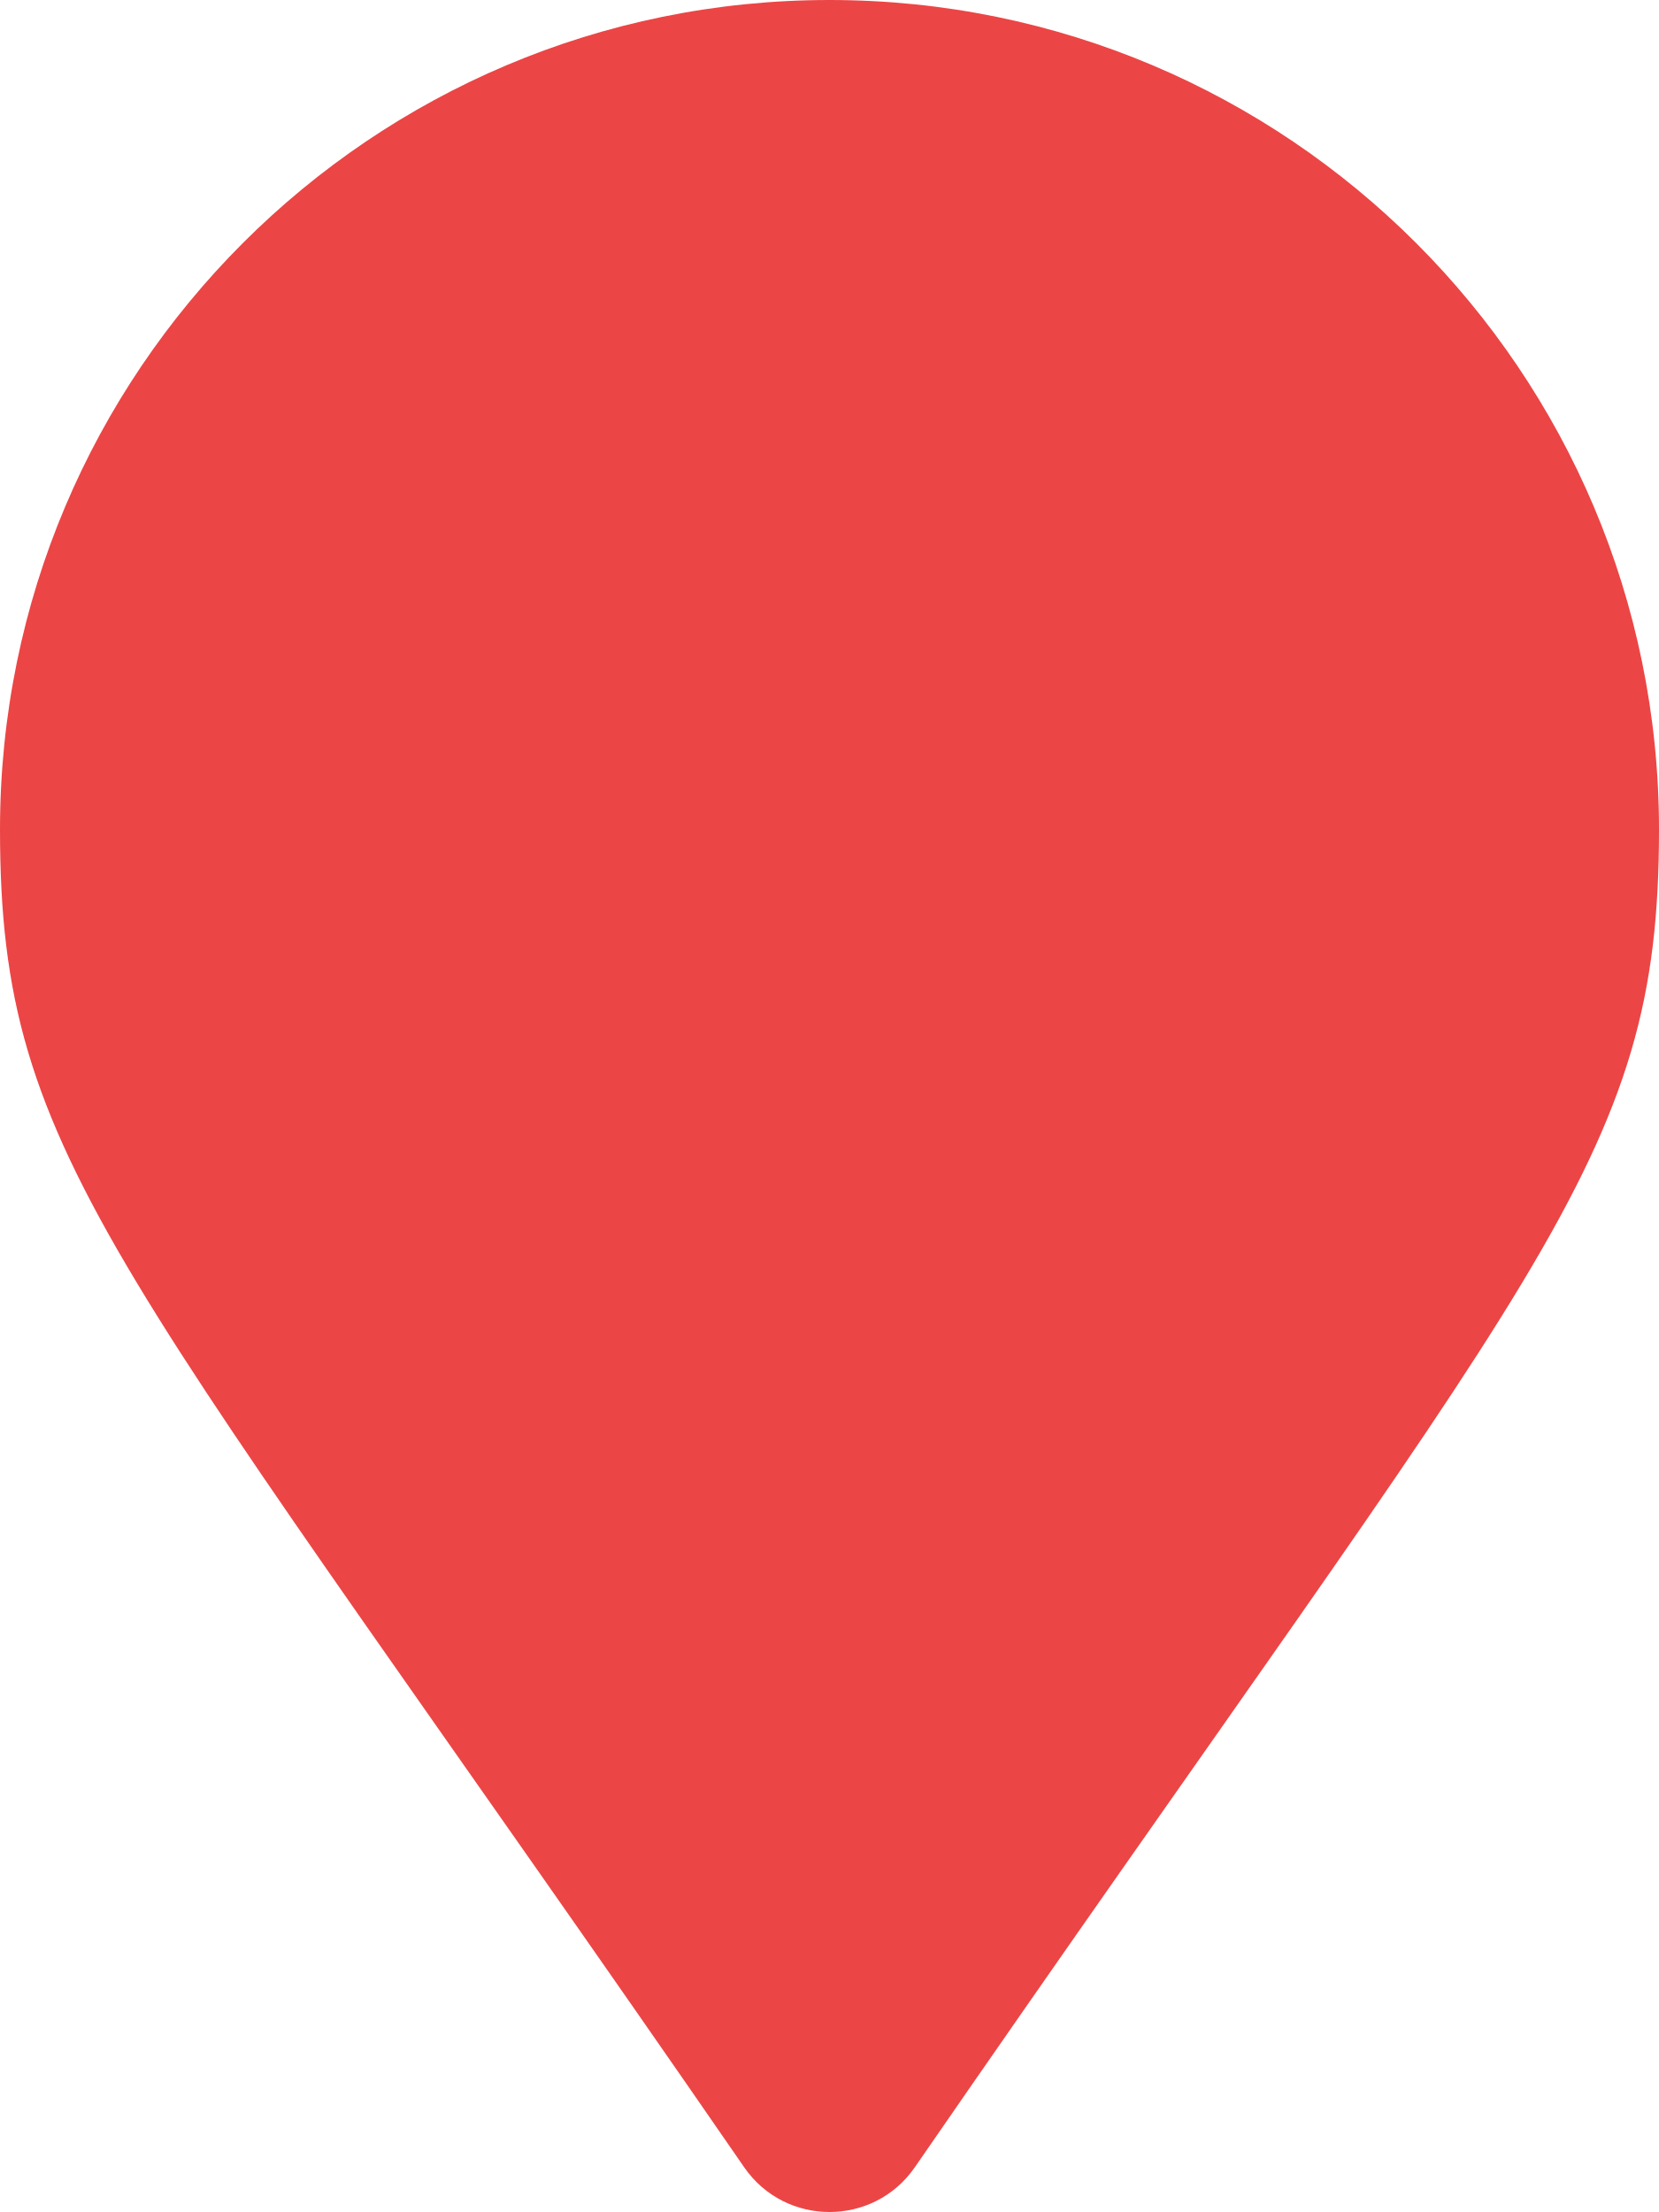
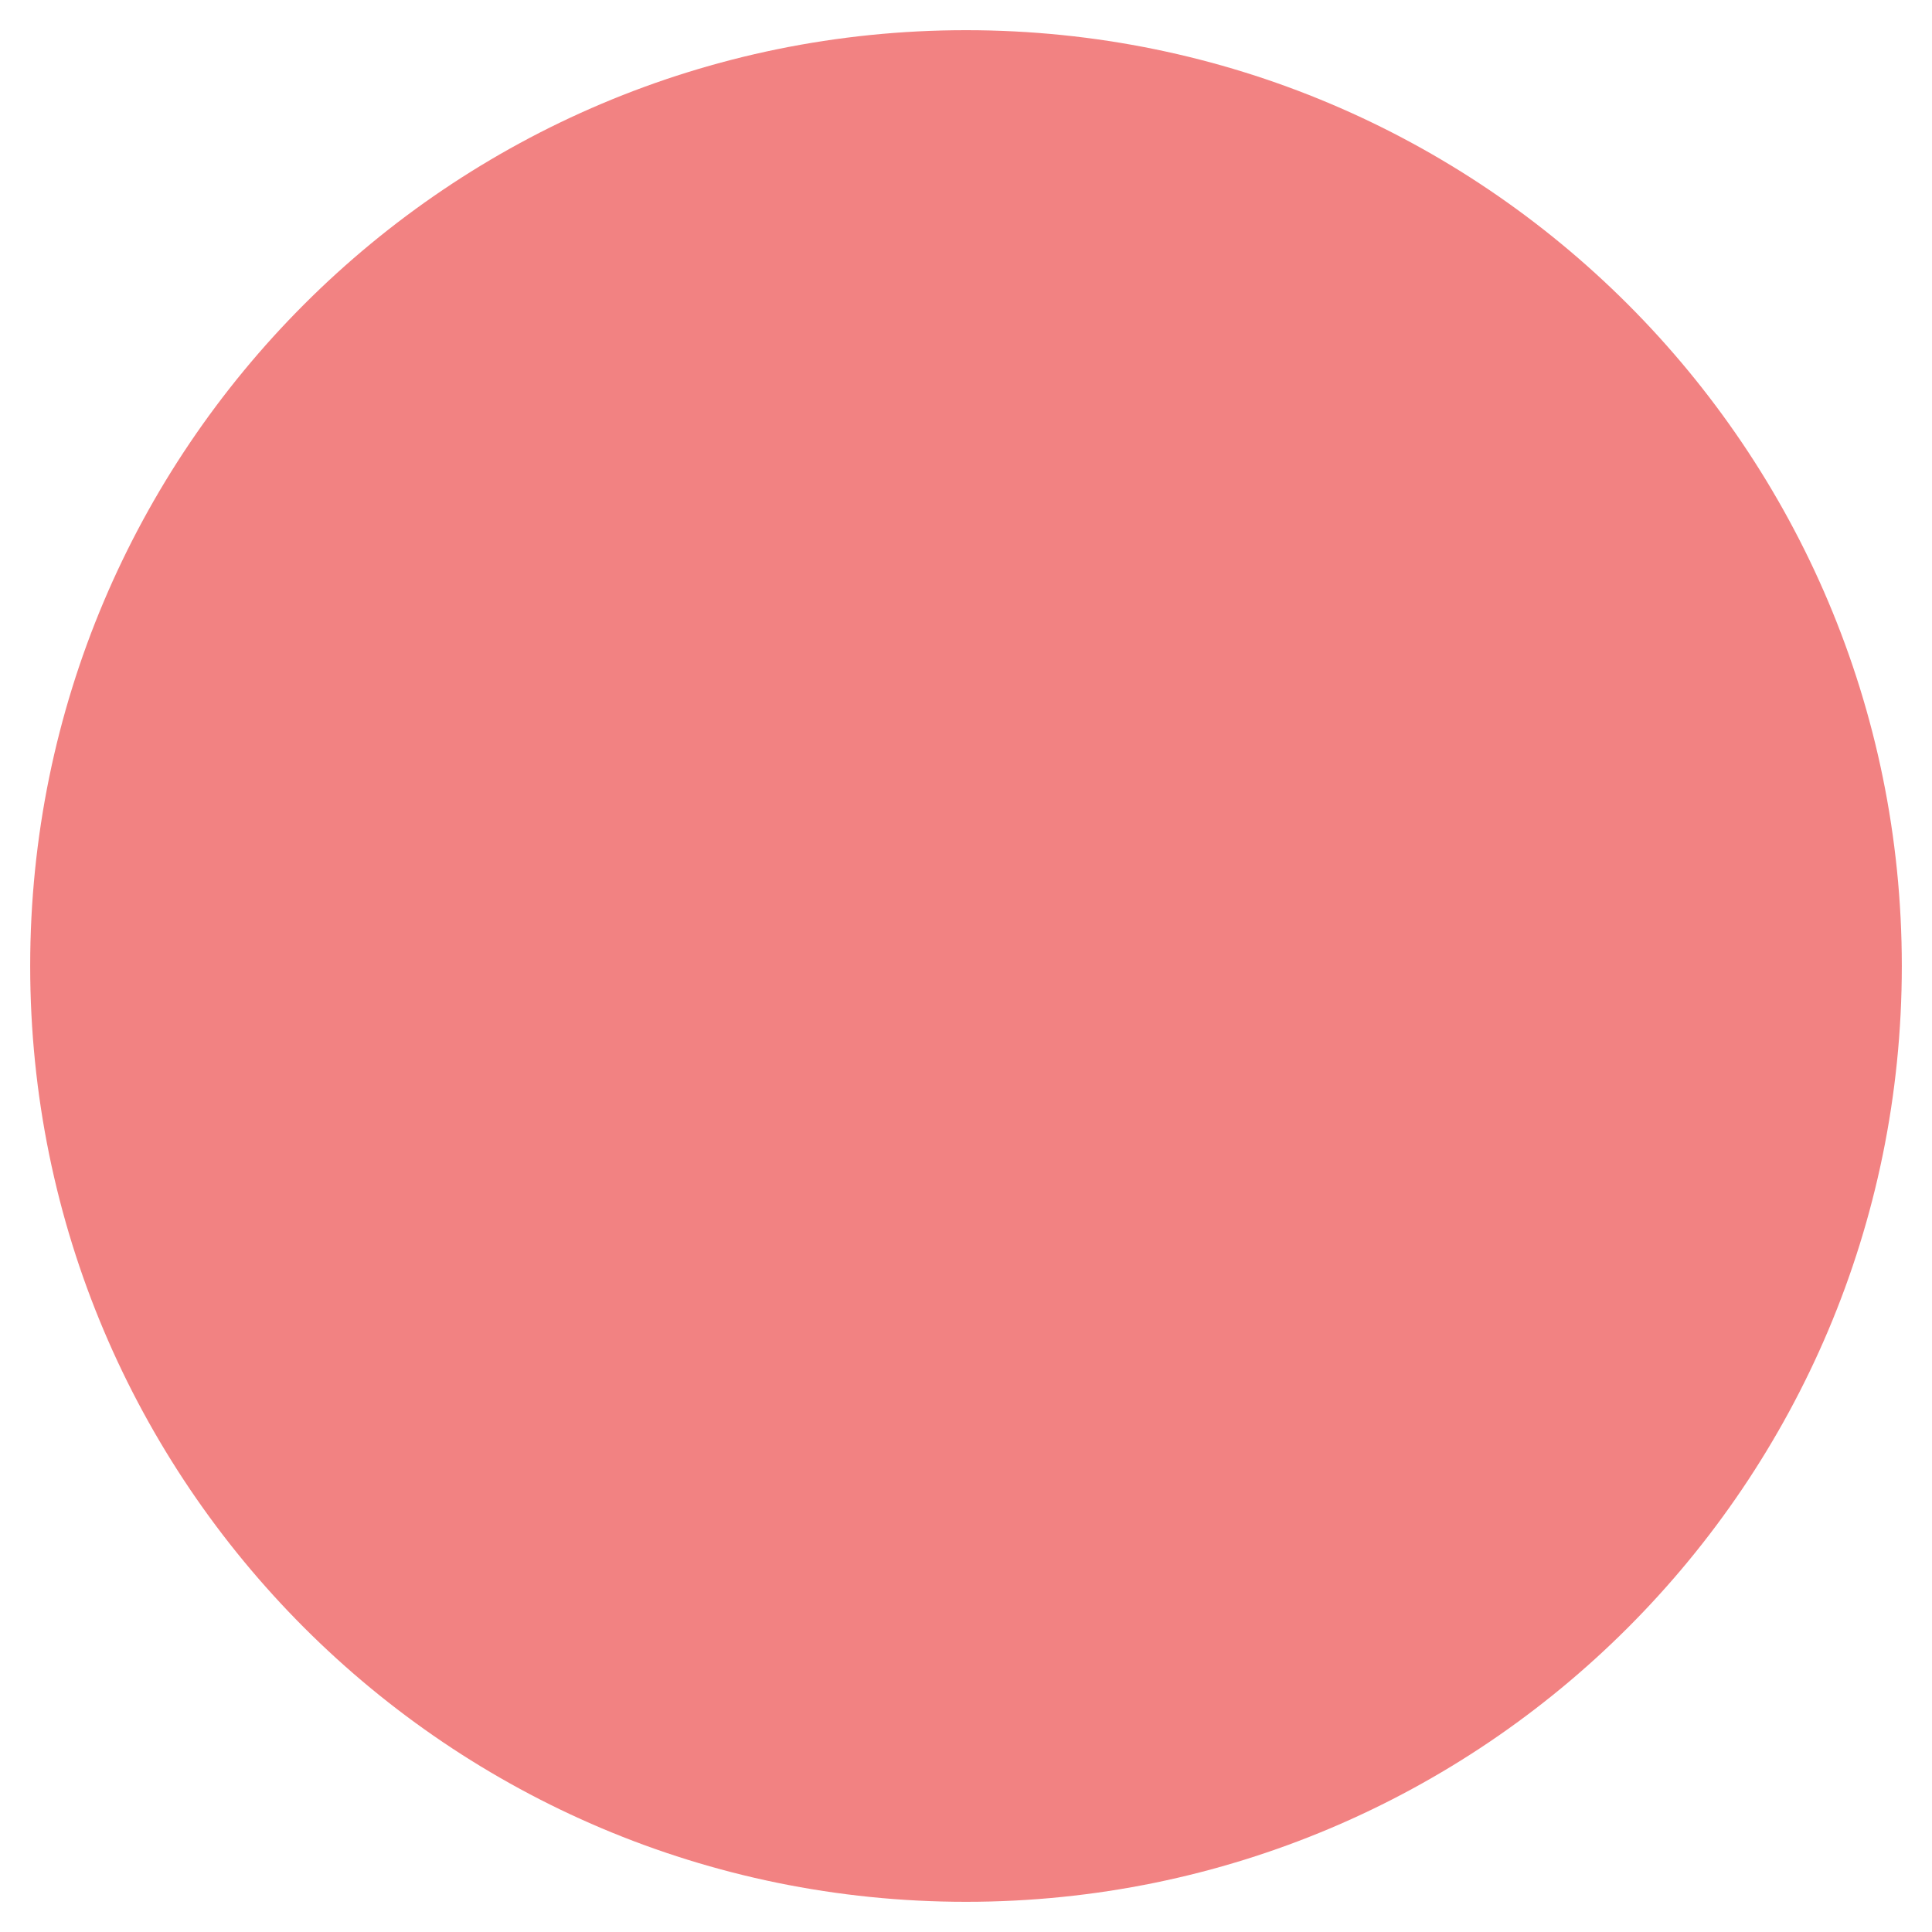
- <svg xmlns="http://www.w3.org/2000/svg" aria-hidden="true" style="color: #ec4545" data-prefix="fas" data-icon="map-marker" class="svg-inline--fa fa-map-marker fa-w-12" role="img" viewBox="0 0 384 512">
-   <path fill="currentColor" d="M172.268 501.67C26.97 291.031 0 269.413 0 192 0 85.961 85.961 0 192 0s192 85.961 192 192c0 77.413-26.97 99.031-172.268 309.67-9.535 13.774-29.93 13.773-39.464 0z" />
+ <svg xmlns="http://www.w3.org/2000/svg" aria-hidden="true" data-prefix="fas" data-icon="circle" style="color: #ec4545ab;" class="svg-inline--fa fa-circle fa-w-16" role="img" viewBox="0 0 512 512">
+   <path fill="currentColor" d="M256 8C119 8 8 119 8 256s111 248 248 248 248-111 248-248S393 8 256 8z" />
</svg>
